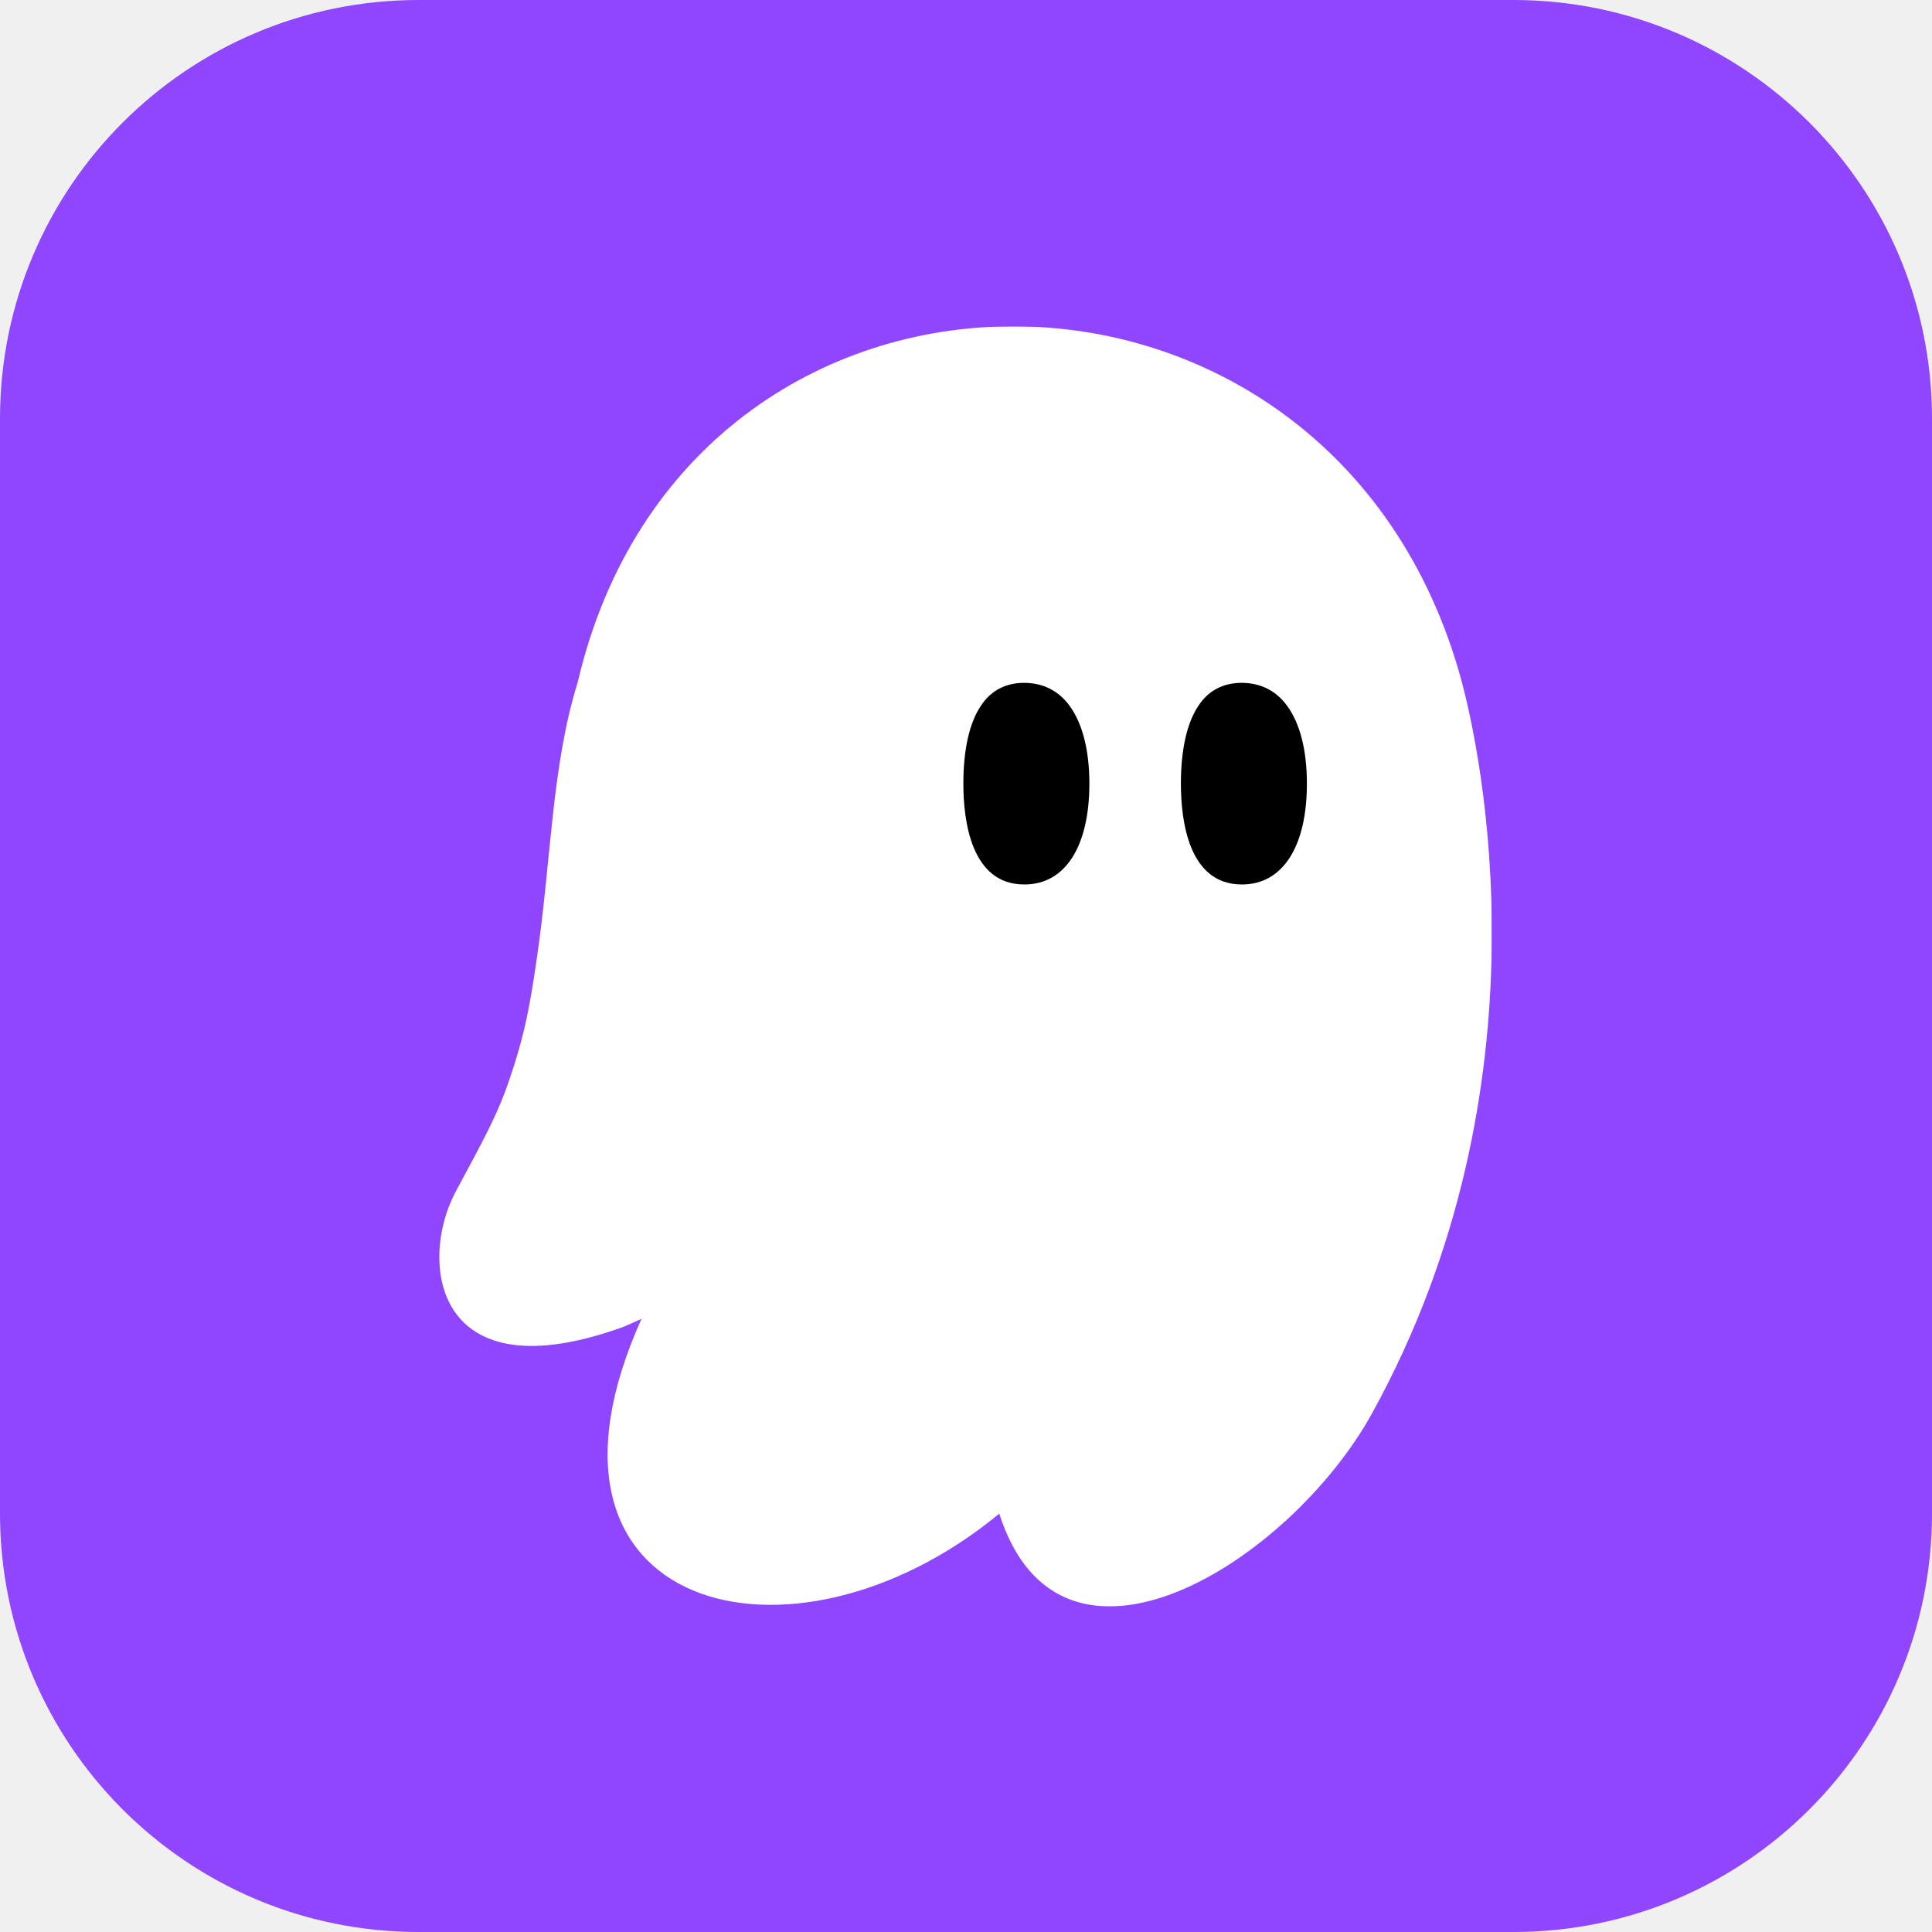
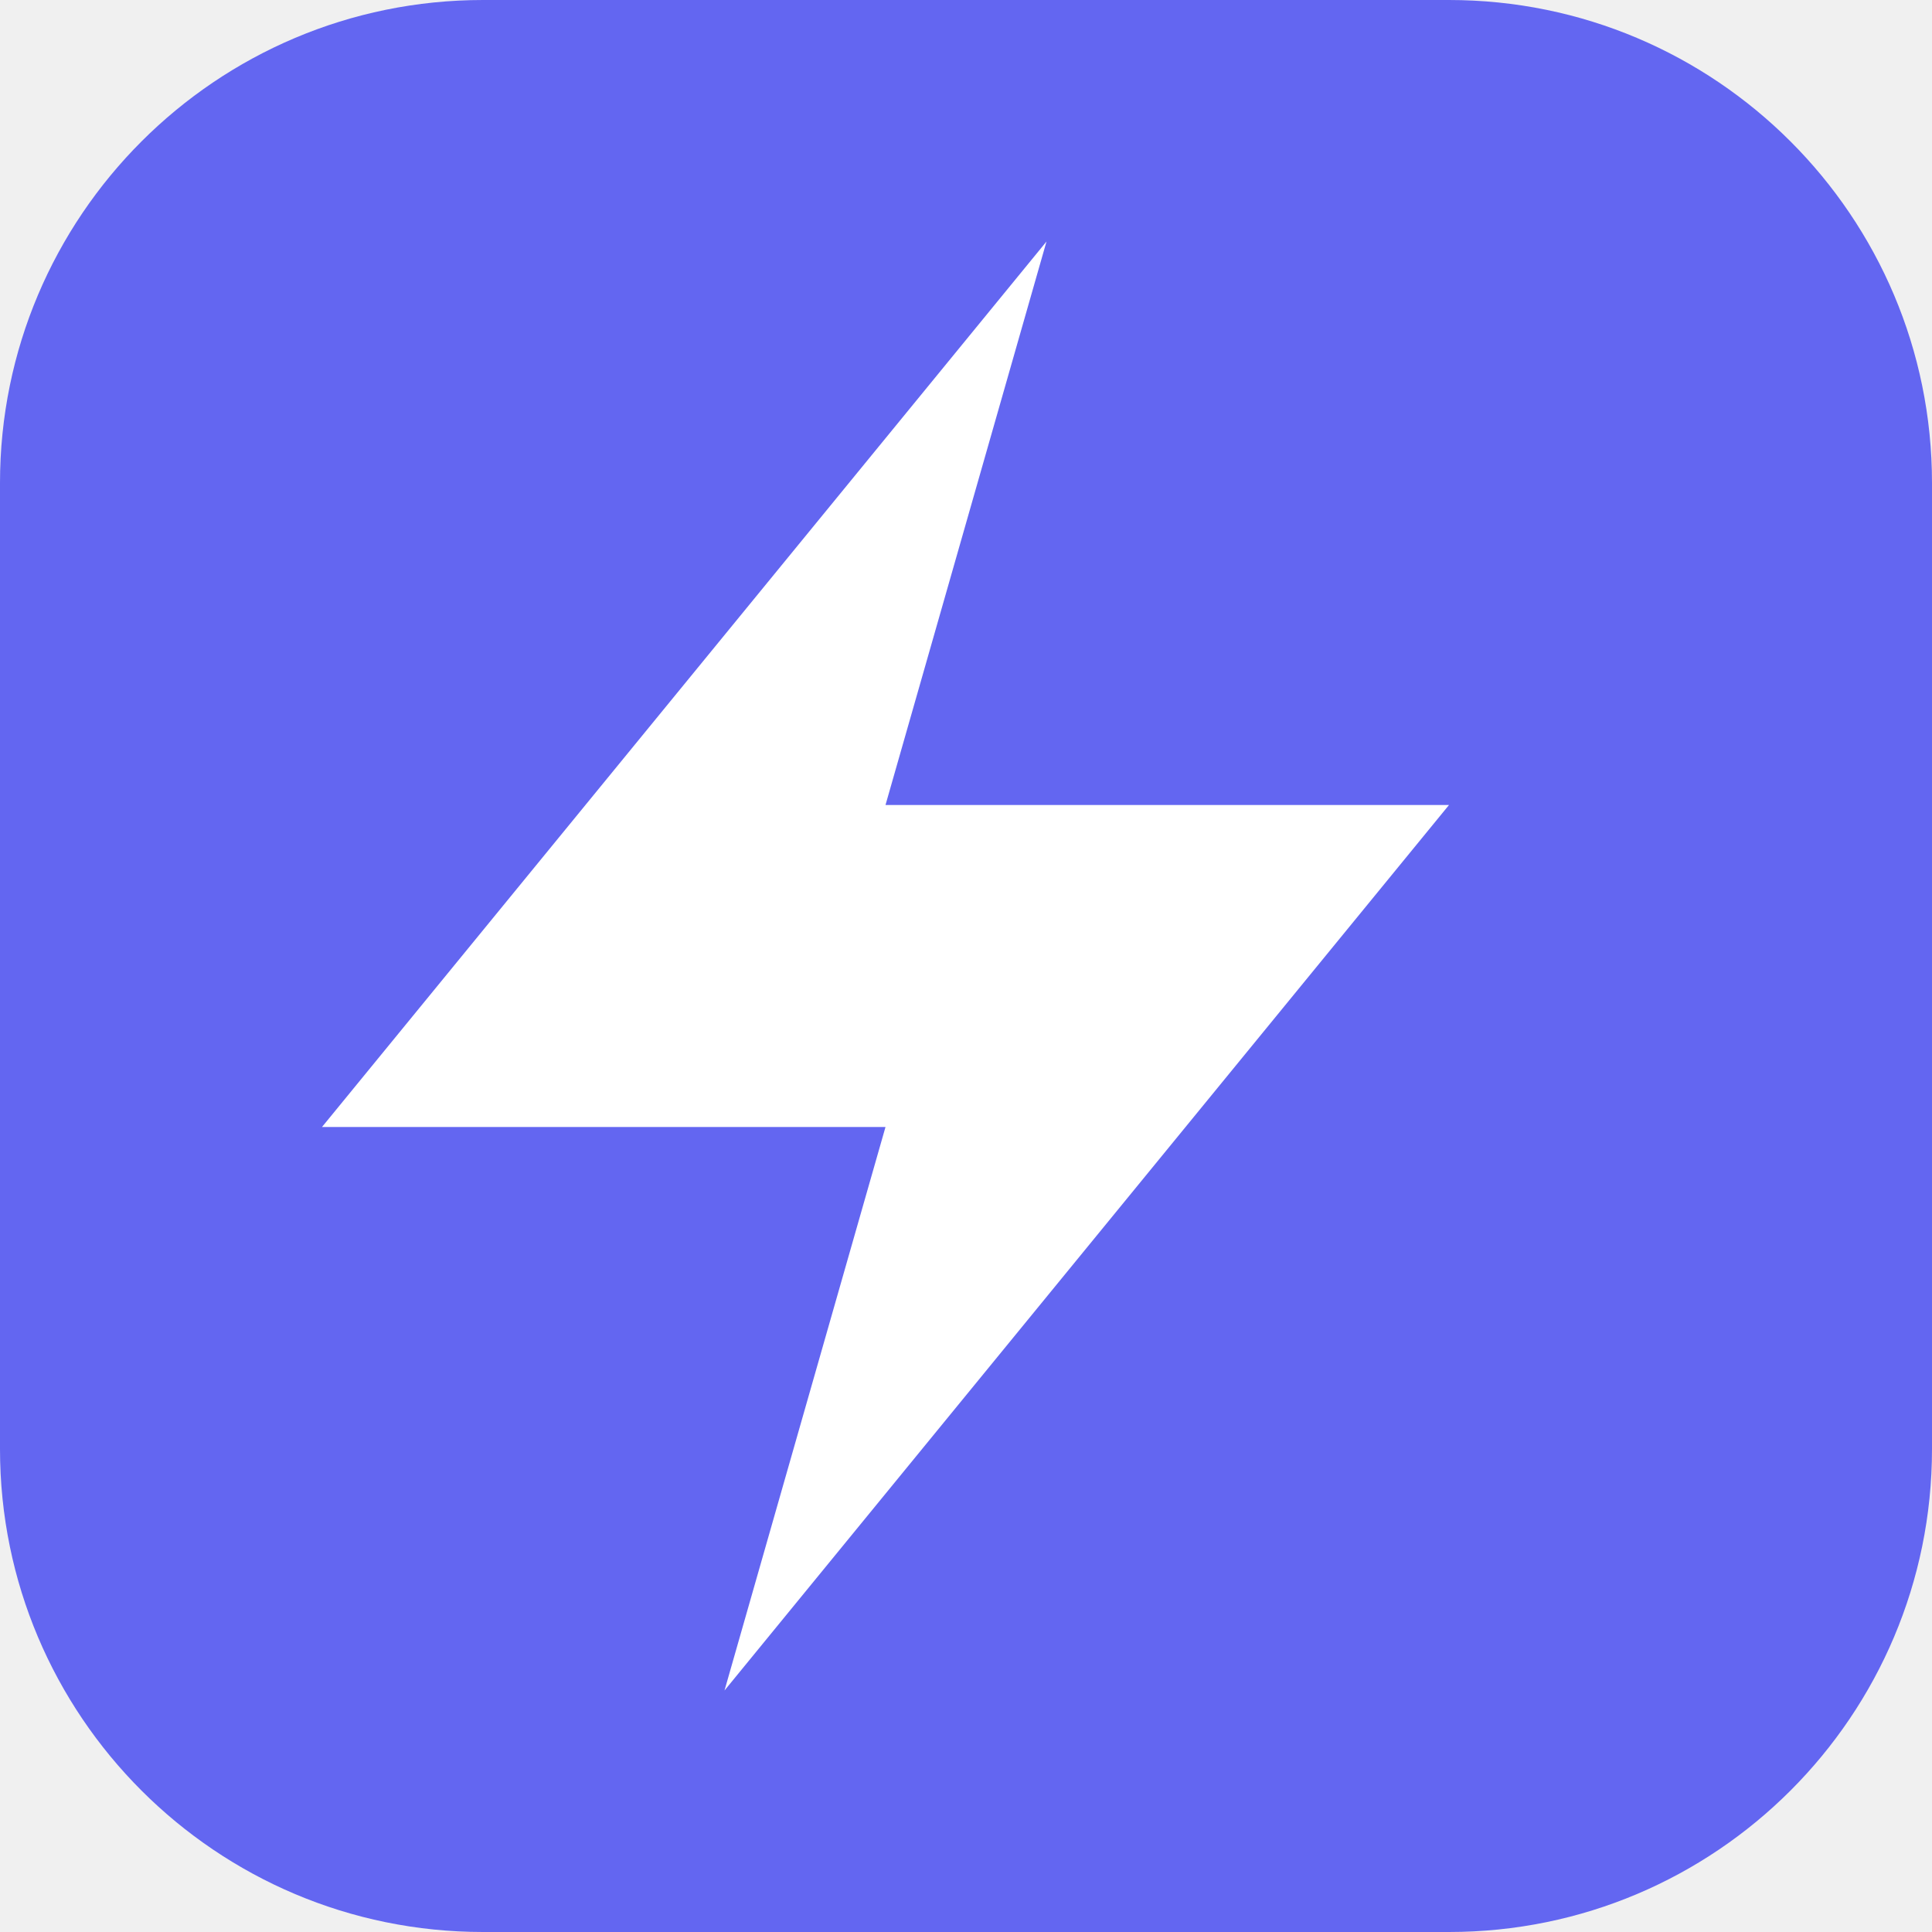
- <svg xmlns="http://www.w3.org/2000/svg" width="1200" height="1200" viewBox="0 0 1200 1200" fill="none">
-   <rect width="1200" height="1200" rx="260" fill="#9046FF" />
-   <mask id="mask0_1106_4856" style="mask-type:luminance" maskUnits="userSpaceOnUse" x="272" y="202" width="655" height="796">
-     <path d="M926.578 202.793H272.637V997.857H926.578V202.793Z" fill="white" />
-   </mask>
-   <g mask="url(#mask0_1106_4856)">
-     <path d="M398.554 818.914C316.315 1001.03 491.477 1046.74 620.672 940.156C658.687 1059.66 801.052 970.473 852.234 877.795C964.787 673.567 919.318 465.357 907.64 422.374C827.637 129.443 427.623 128.946 358.8 423.865C342.651 475.544 342.402 534.18 333.458 595.051C328.986 625.86 325.507 645.488 313.83 677.785C306.873 696.424 297.68 712.819 282.773 740.645C259.915 783.881 269.604 867.113 387.87 823.883L399.051 818.914H398.554Z" fill="white" />
-     <path d="M636.123 549.353C603.328 549.353 598.359 510.097 598.359 486.742C598.359 465.623 602.086 448.977 609.293 438.293C615.504 428.852 624.697 424.131 636.123 424.131C647.555 424.131 657.492 428.852 664.447 438.541C672.398 449.474 676.623 466.12 676.623 486.742C676.623 525.998 661.471 549.353 636.375 549.353H636.123Z" fill="black" />
-     <path d="M771.24 549.353C738.445 549.353 733.477 510.097 733.477 486.742C733.477 465.623 737.203 448.977 744.41 438.293C750.621 428.852 759.814 424.131 771.24 424.131C782.672 424.131 792.609 428.852 799.564 438.541C807.516 449.474 811.74 466.12 811.74 486.742C811.74 525.998 796.588 549.353 771.492 549.353H771.24Z" fill="black" />
-   </g>
+ <svg xmlns="http://www.w3.org/2000/svg" viewBox="0 0 24 24" width="24" height="24" fill="none">
+   <rect width="24" height="24" rx="6" fill="#6366F1" />
+   <path d="M13 3L4 14h7l-2 7 9-11h-7l2-7z" fill="#FFFFFF" />
</svg>
